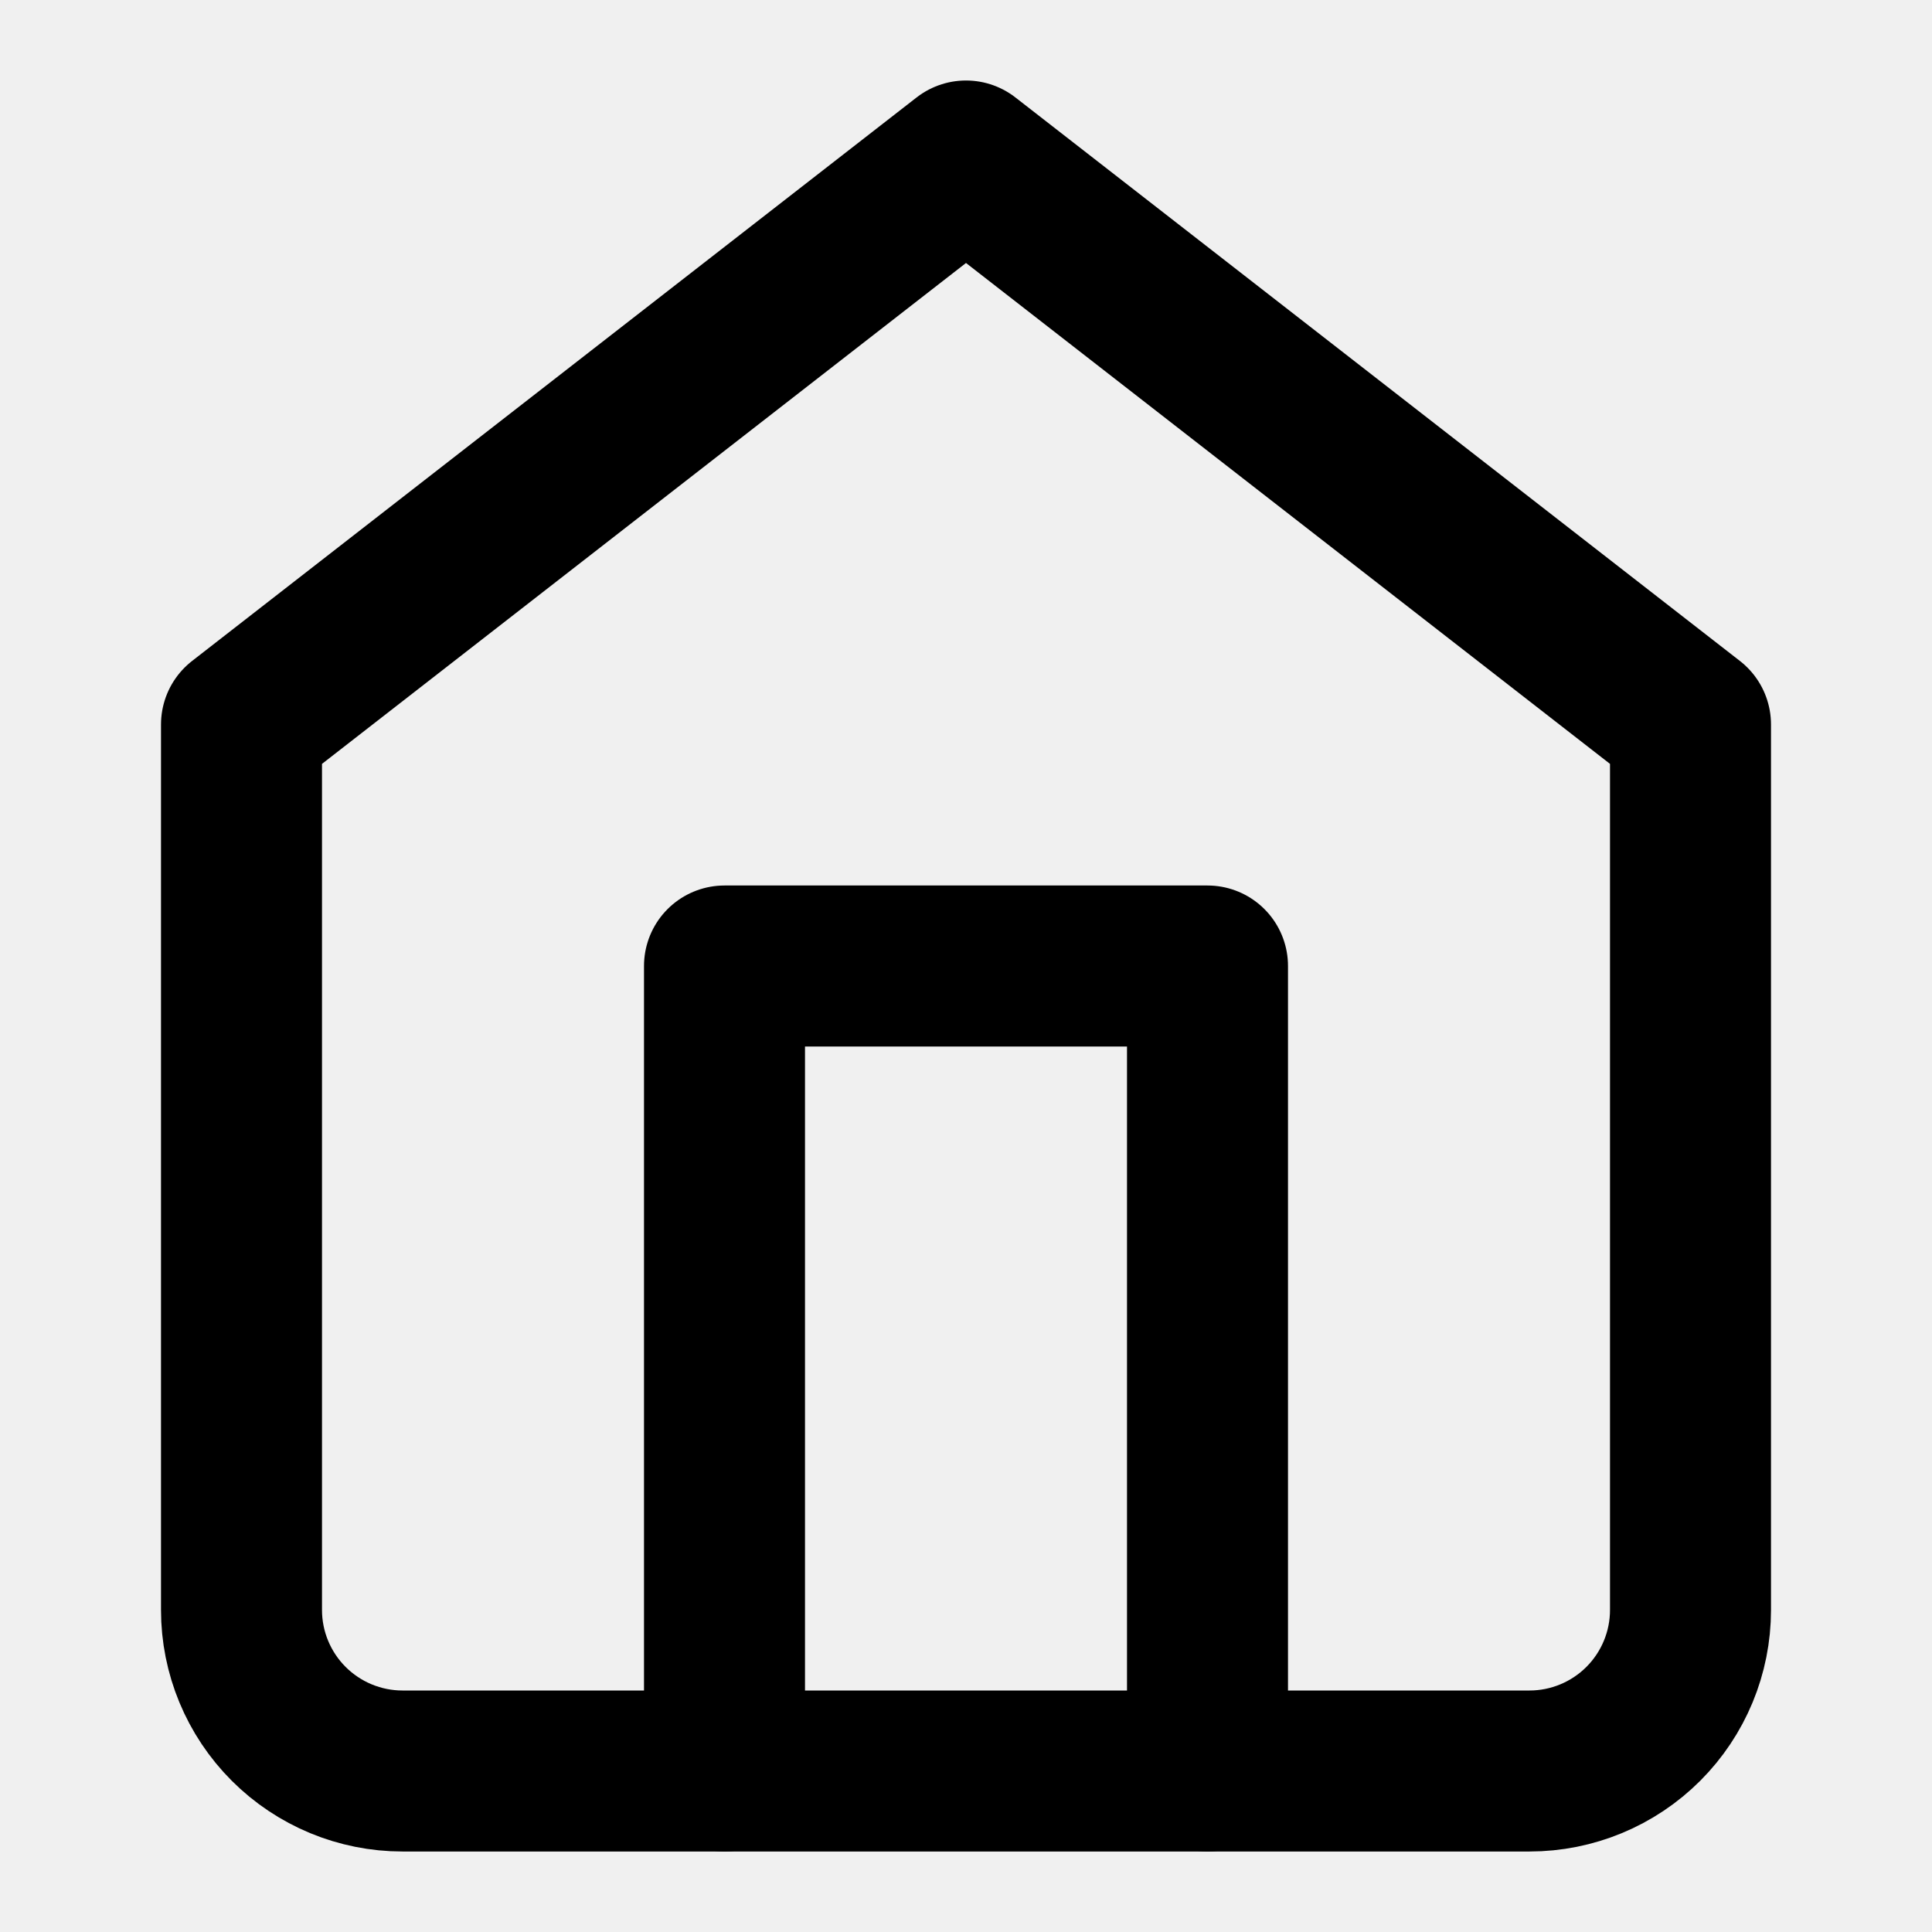
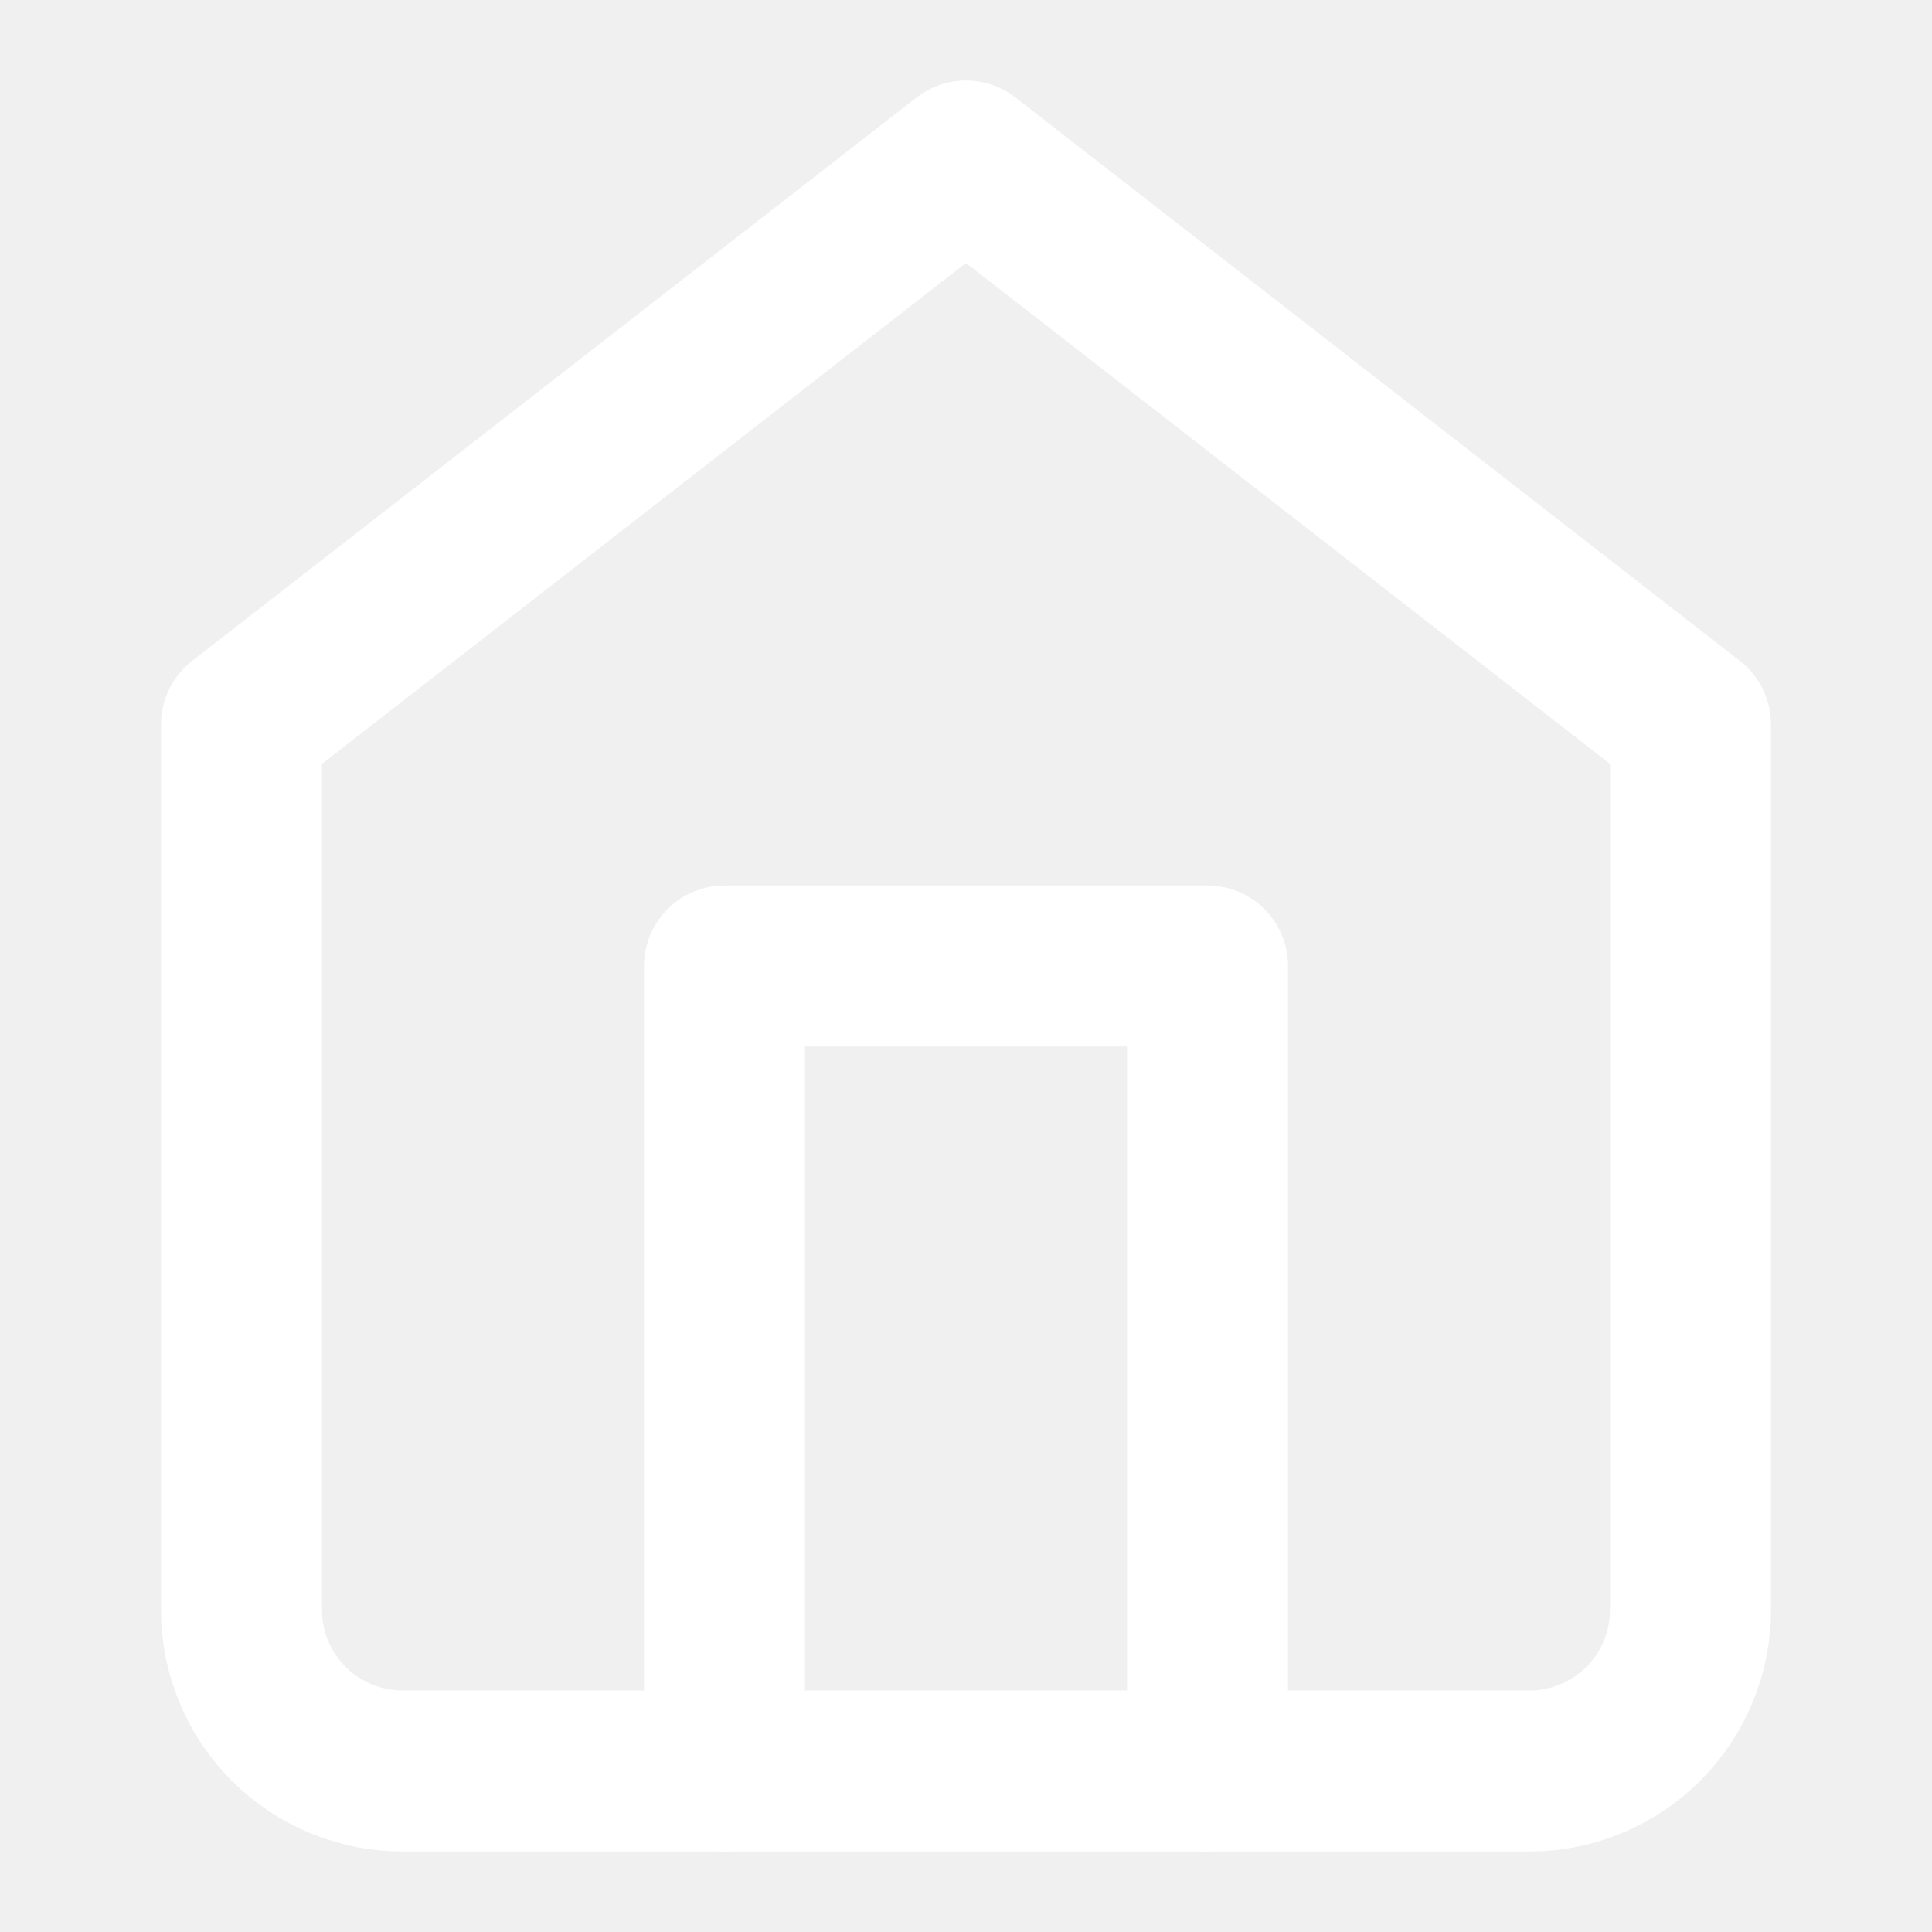
<svg xmlns="http://www.w3.org/2000/svg" width="24" height="24" viewBox="0 0 24 24" fill="none">
-   <path d="M3 9L12 2L21 9V20C21 20.53 20.789 21.039 20.414 21.414C20.039 21.789 19.53 22 19 22H5C4.47 22 3.961 21.789 3.586 21.414C3.211 21.039 3 20.53 3 20V9Z" stroke="black" stroke-width="2" stroke-linecap="round" stroke-linejoin="round" />
-   <path d="M9 22V12H15V22" stroke="black" stroke-width="2" stroke-linecap="round" stroke-linejoin="round" />
+   <path d="M3 9L12 2L21 9V20C21 20.53 20.789 21.039 20.414 21.414C20.039 21.789 19.53 22 19 22H5C4.47 22 3.961 21.789 3.586 21.414C3.211 21.039 3 20.53 3 20V9Z" stroke="white" stroke-width="2" stroke-linecap="round" stroke-linejoin="round" />
+   <path d="M9 22V12H15V22" stroke="white" stroke-width="2" stroke-linecap="round" stroke-linejoin="round" />
</svg>
